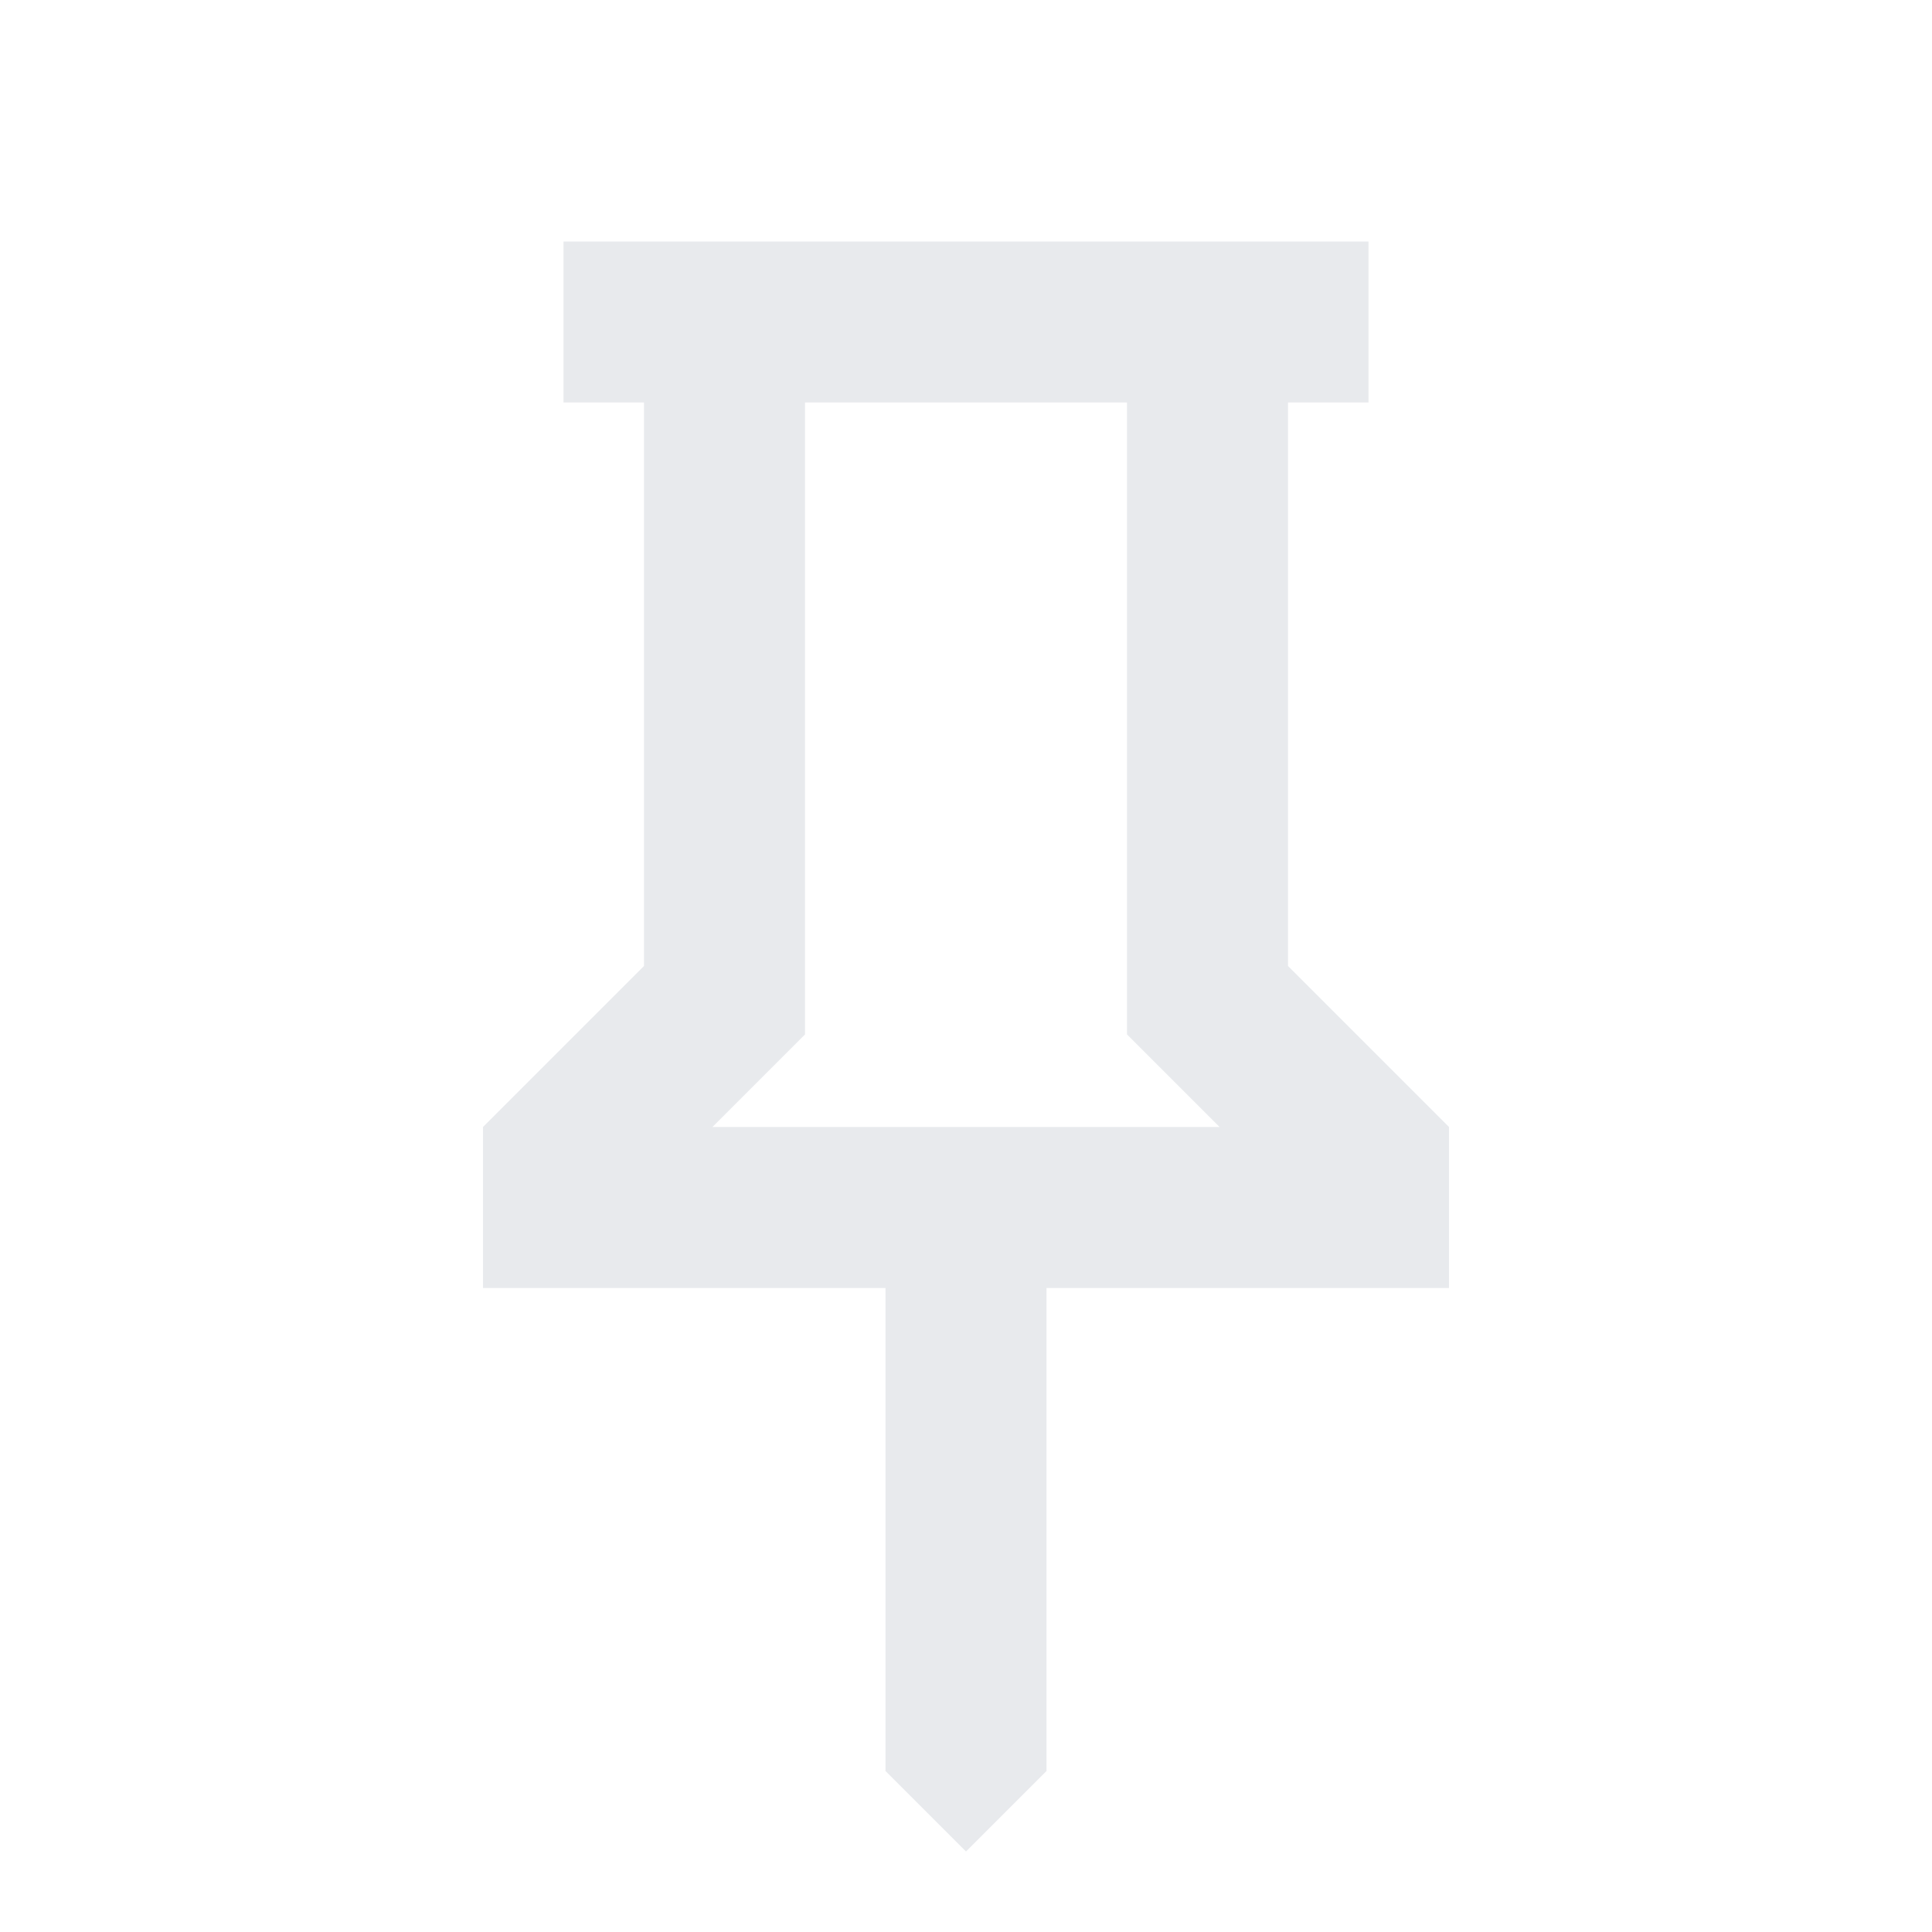
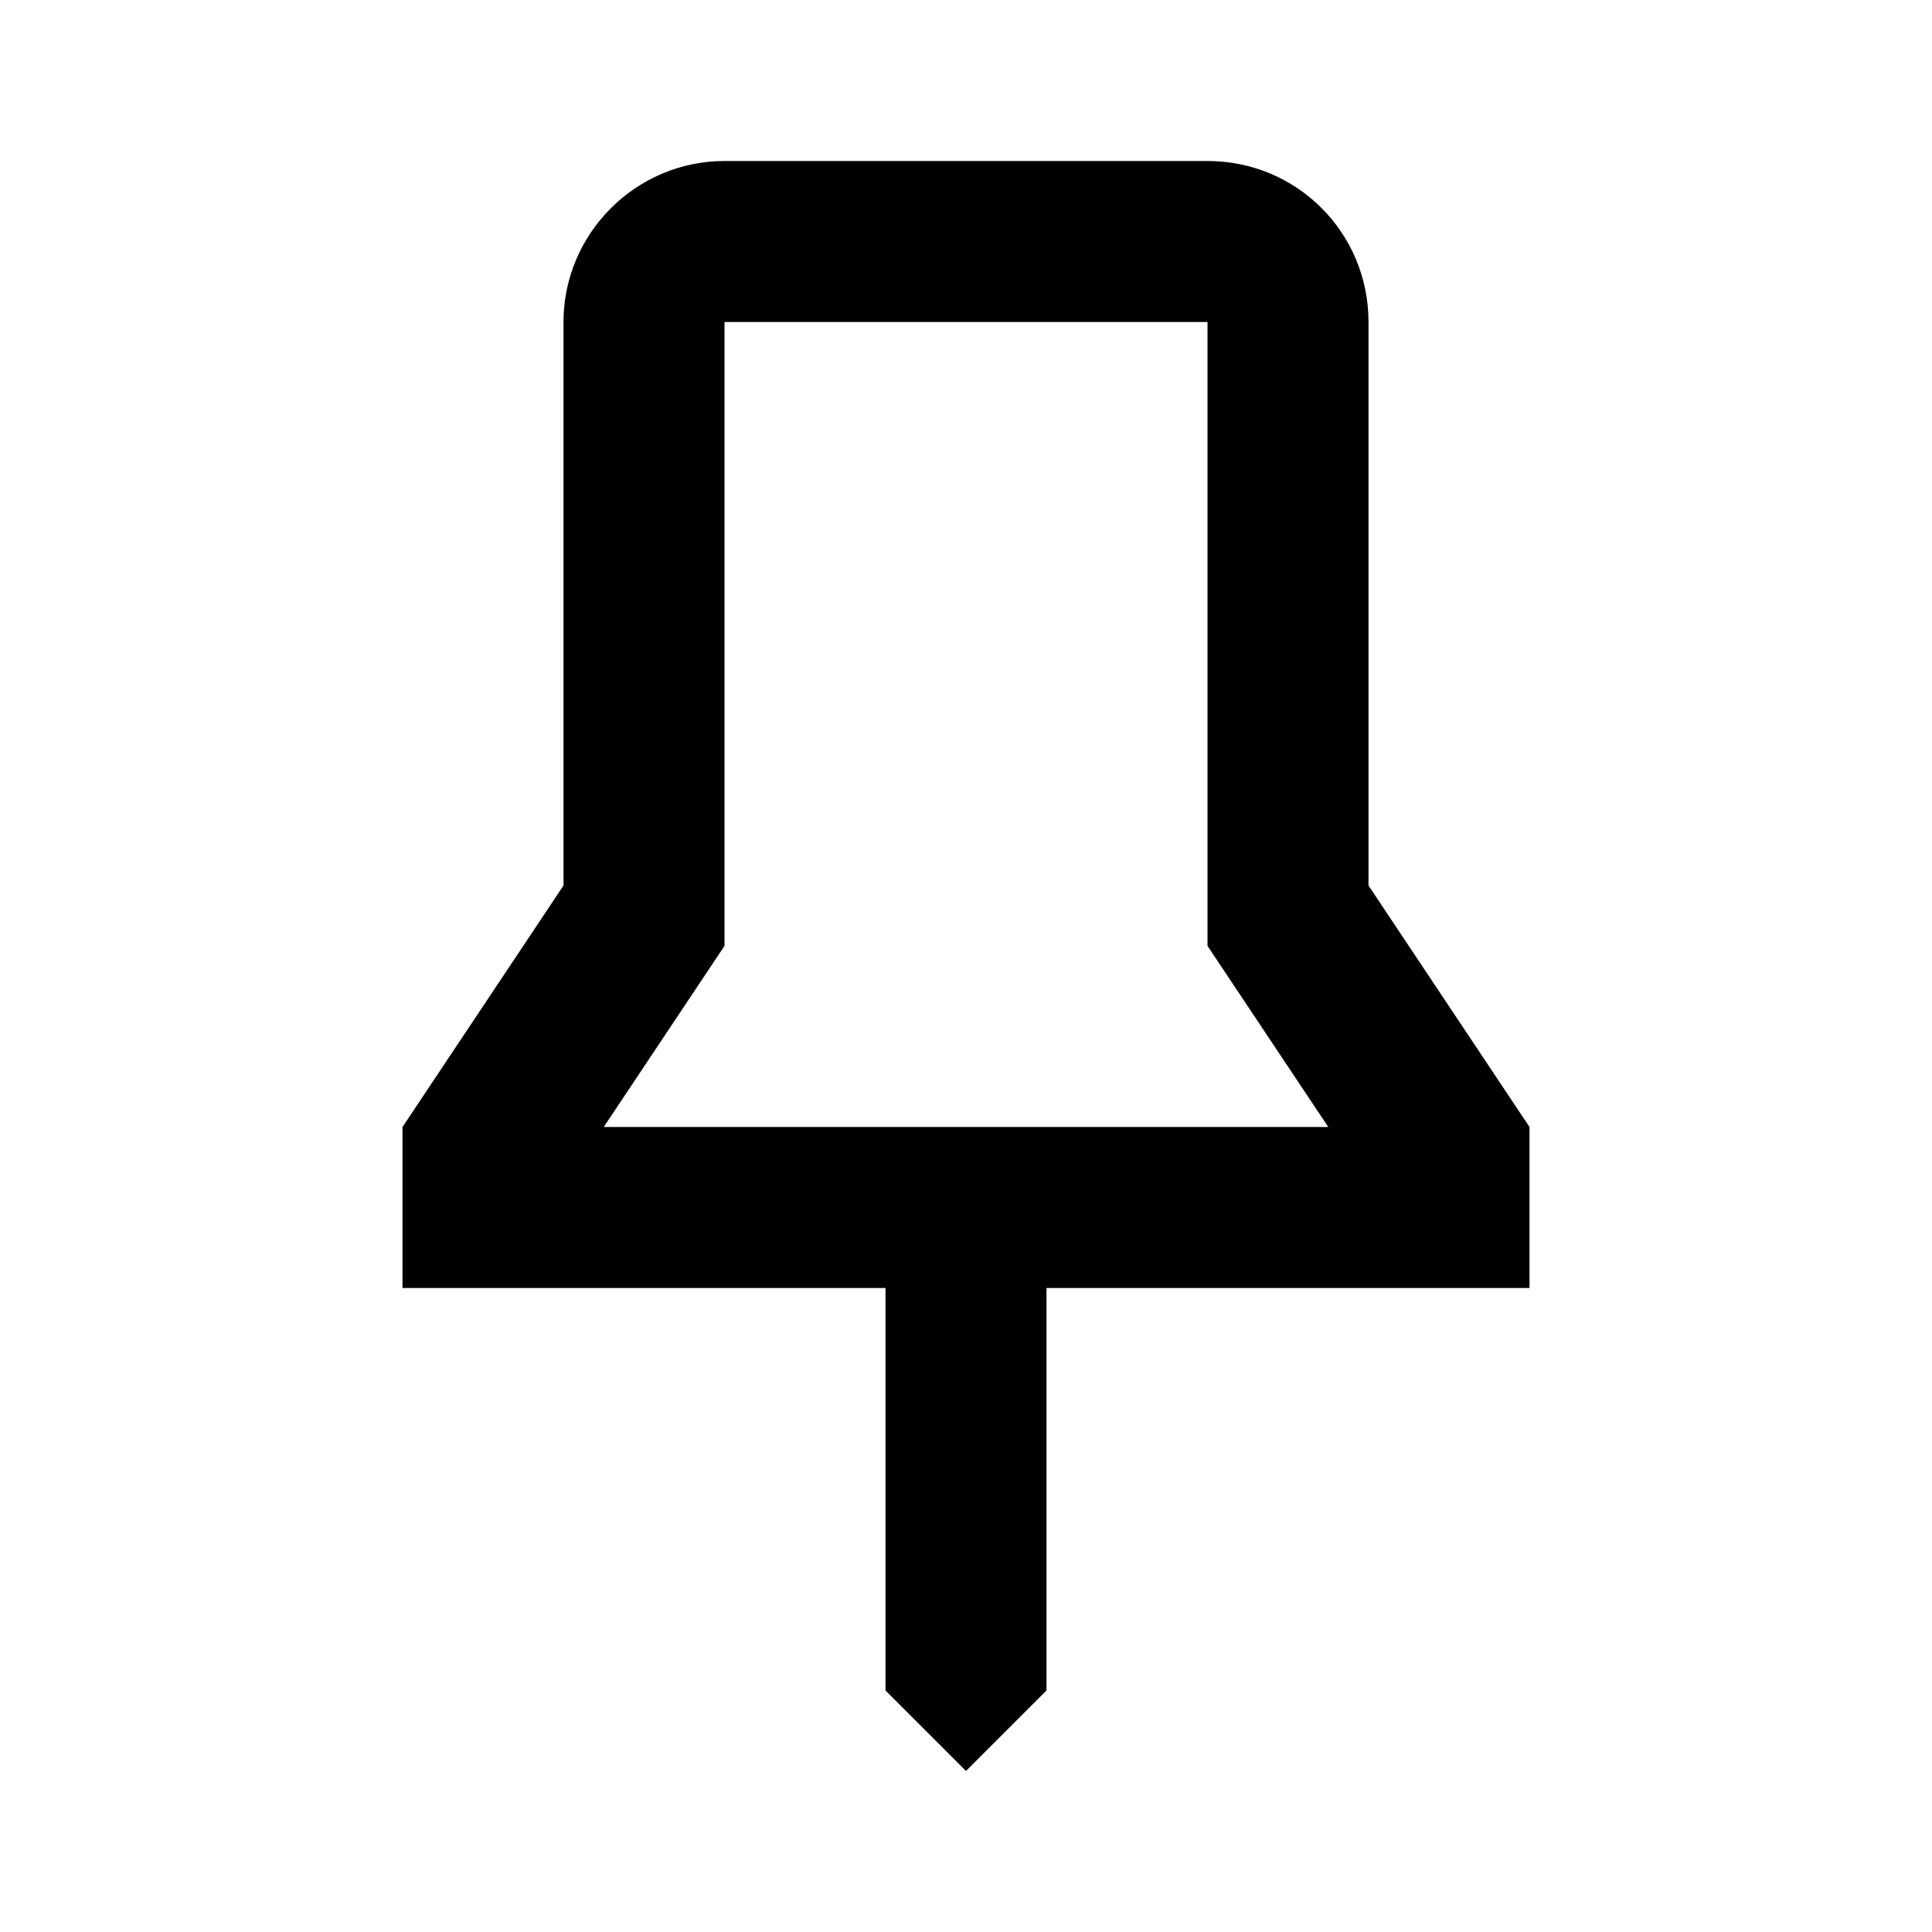
- <svg xmlns="http://www.w3.org/2000/svg" height="24px" viewBox="0 -960 960 960" width="24px" fill="#e8eaed">
-   <path d="m640-480 80 80v80H520v240l-40 40-40-40v-240H240v-80l80-80v-280h-40v-80h400v80h-40v280Zm-286 80h252l-46-46v-314H400v314l-46 46Zm126 0Z" />
+ <svg xmlns="http://www.w3.org/2000/svg" width="24" height="24" viewBox="0 0 24 24">
+   <path fill="none" d="M0 0h24v24H0z" />
+   <path fill="#000" d="M17 4v7l2 3v2h-6v5l-1 1-1-1v-5H5v-2l2-3V4c0-1.1.9-2 2-2h6c1.11 0 2 .89 2 2zM9 4v7.75L7.5 14h9L15 11.75V4H9z" />
</svg>
